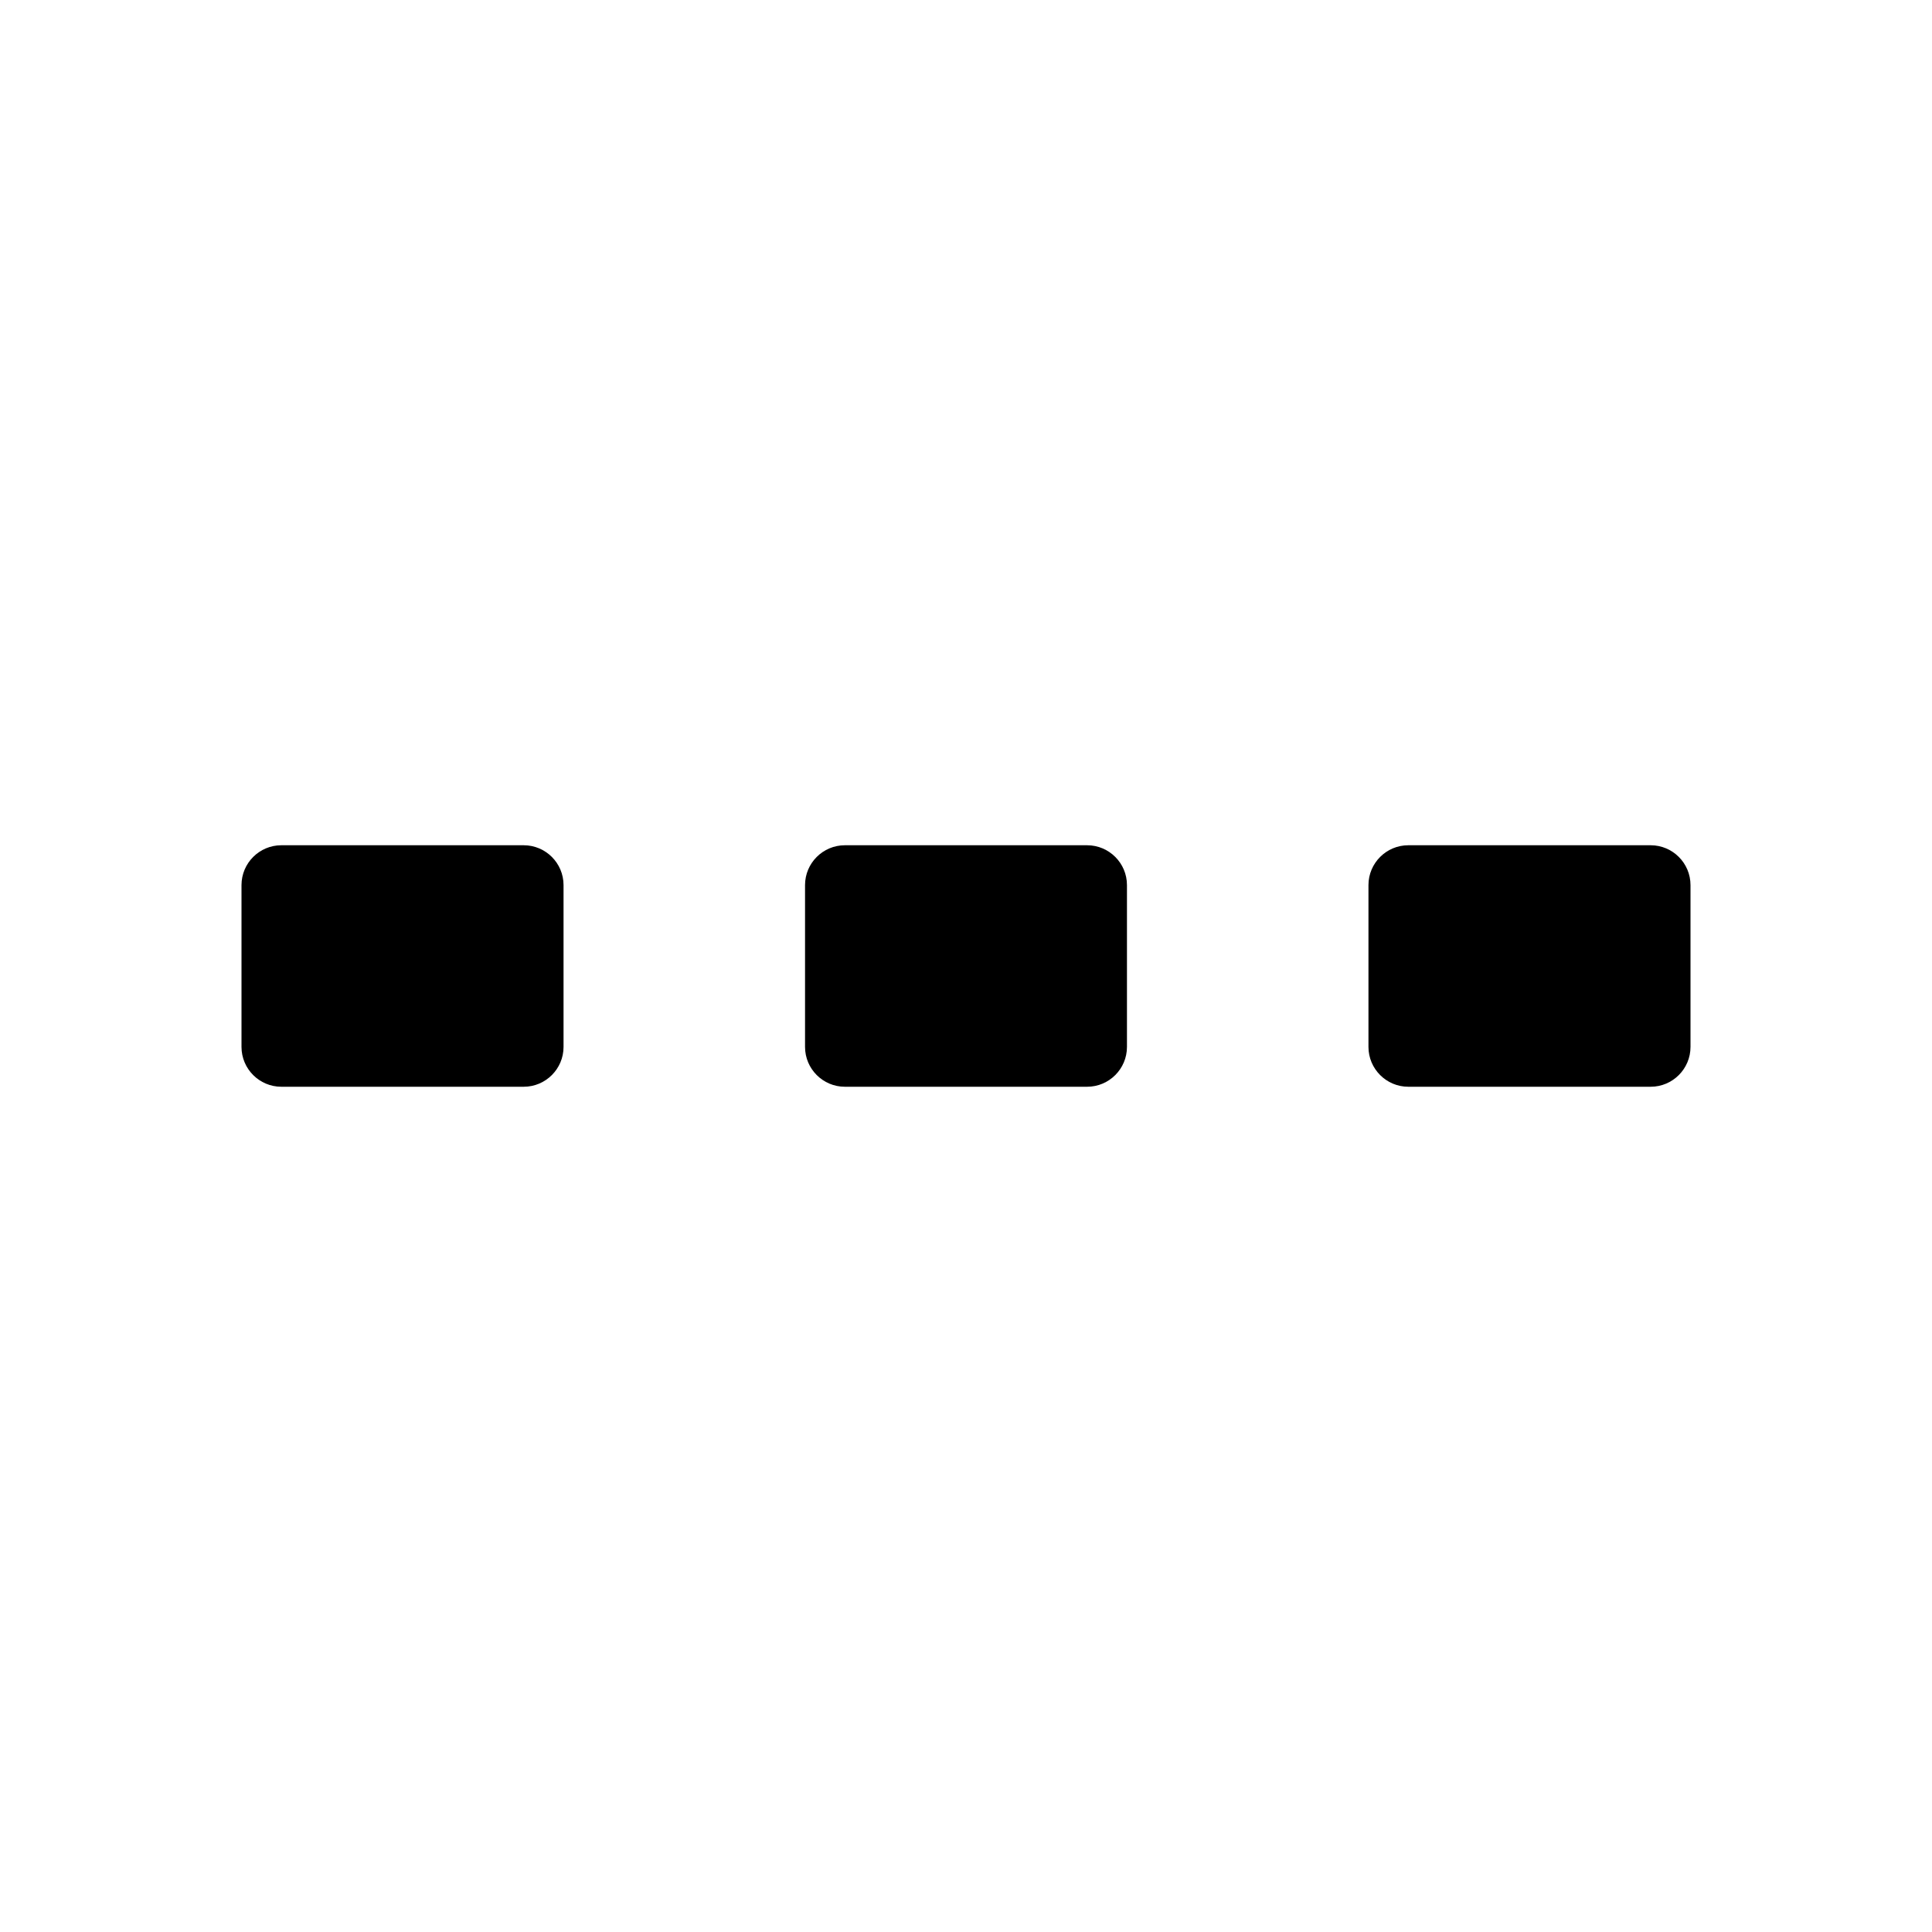
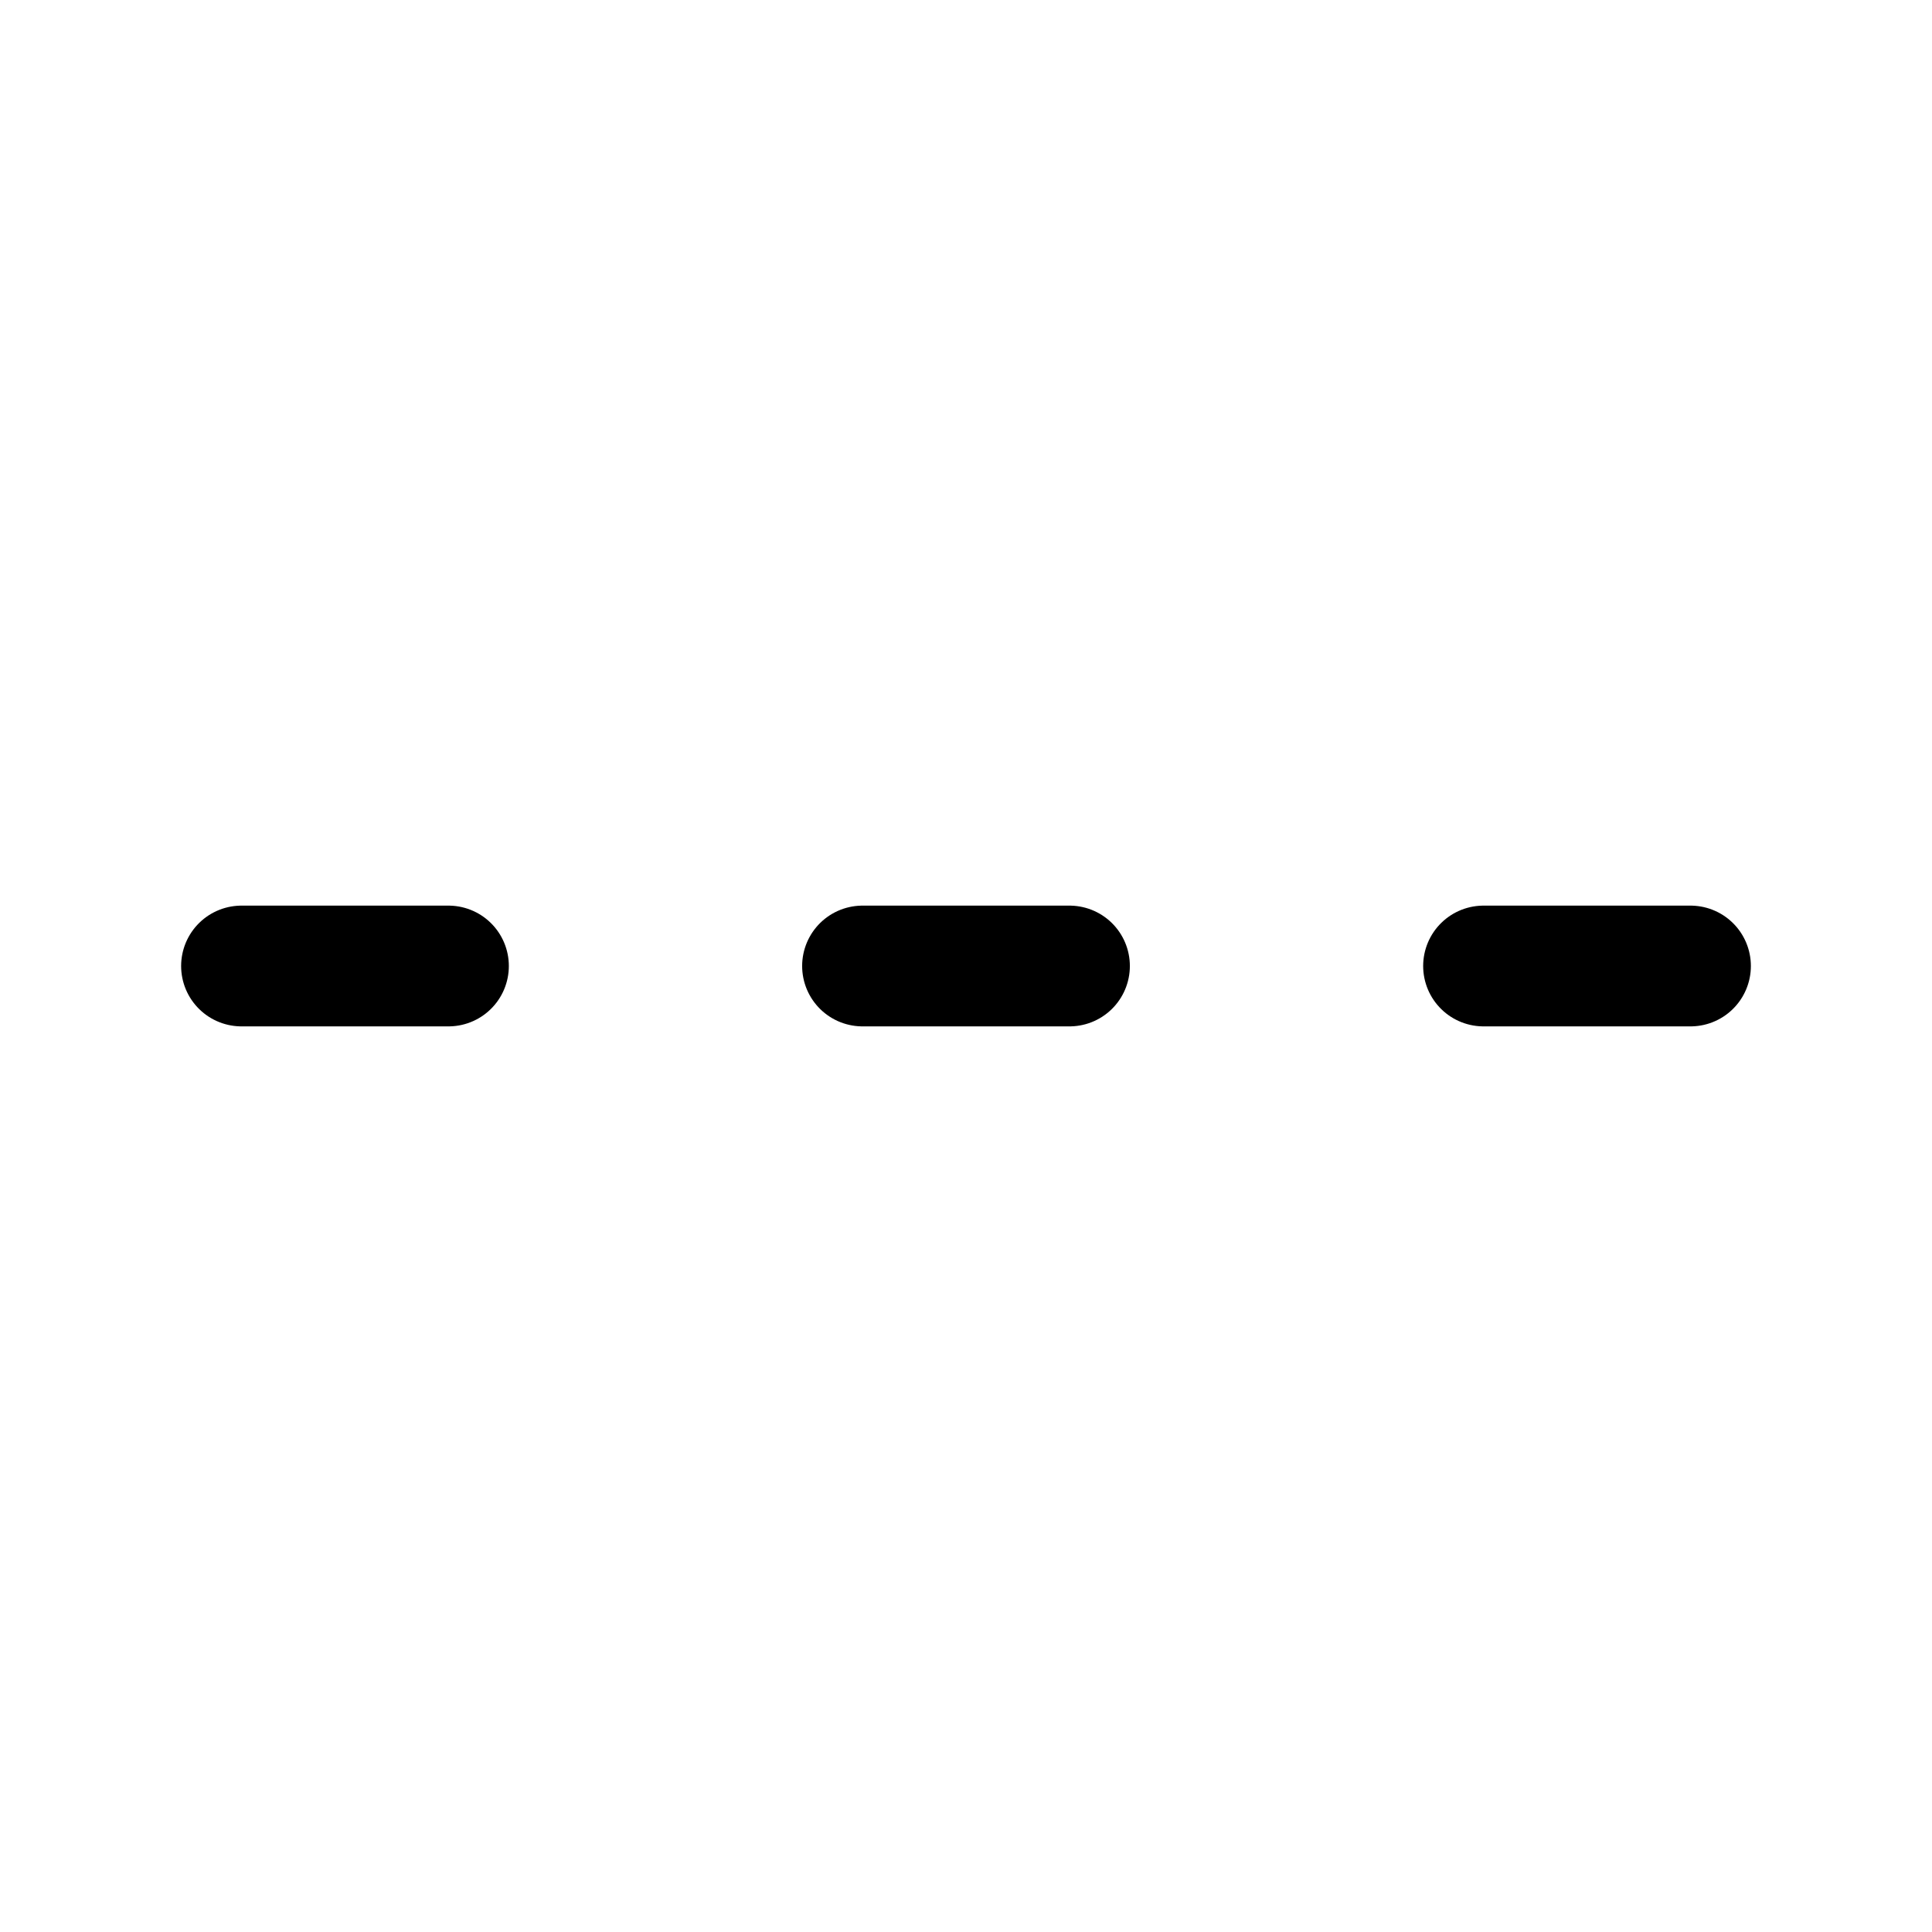
- <svg xmlns="http://www.w3.org/2000/svg" width="16" height="16" viewBox="0 0 16 16">
-   <path fill-rule="evenodd" clip-rule="evenodd" d="M2 7.33C2 7.148 2.148 7 2.33 7H4.337C4.519 7 4.667 7.148 4.667 7.33V8.67C4.667 8.852 4.519 9 4.337 9H2.33C2.148 9 2 8.852 2 8.67V7.33Z" />
-   <path fill-rule="evenodd" clip-rule="evenodd" d="M6.667 7.33C6.667 7.148 6.815 7 6.997 7H9.003C9.185 7 9.333 7.148 9.333 7.33V8.67C9.333 8.852 9.185 9 9.003 9H6.997C6.815 9 6.667 8.852 6.667 8.67V7.33Z" />
-   <path fill-rule="evenodd" clip-rule="evenodd" d="M11.333 7.33C11.333 7.148 11.481 7 11.663 7H13.67C13.852 7 14 7.148 14 7.33V8.67C14 8.852 13.852 9 13.67 9H11.663C11.481 9 11.333 8.852 11.333 8.67V7.33Z" />
+ <svg xmlns="http://www.w3.org/2000/svg" width="16" height="16" viewBox="0 0 16 16" fill="none">
+   <path d="M3.714 8H2" stroke="currentColor" stroke-linecap="round" stroke-linejoin="round" />
+   <path d="M8.857 8H7.143" stroke="currentColor" stroke-linecap="round" stroke-linejoin="round" />
+   <path d="M14 8H12.286" stroke="currentColor" stroke-linecap="round" stroke-linejoin="round" />
</svg>
